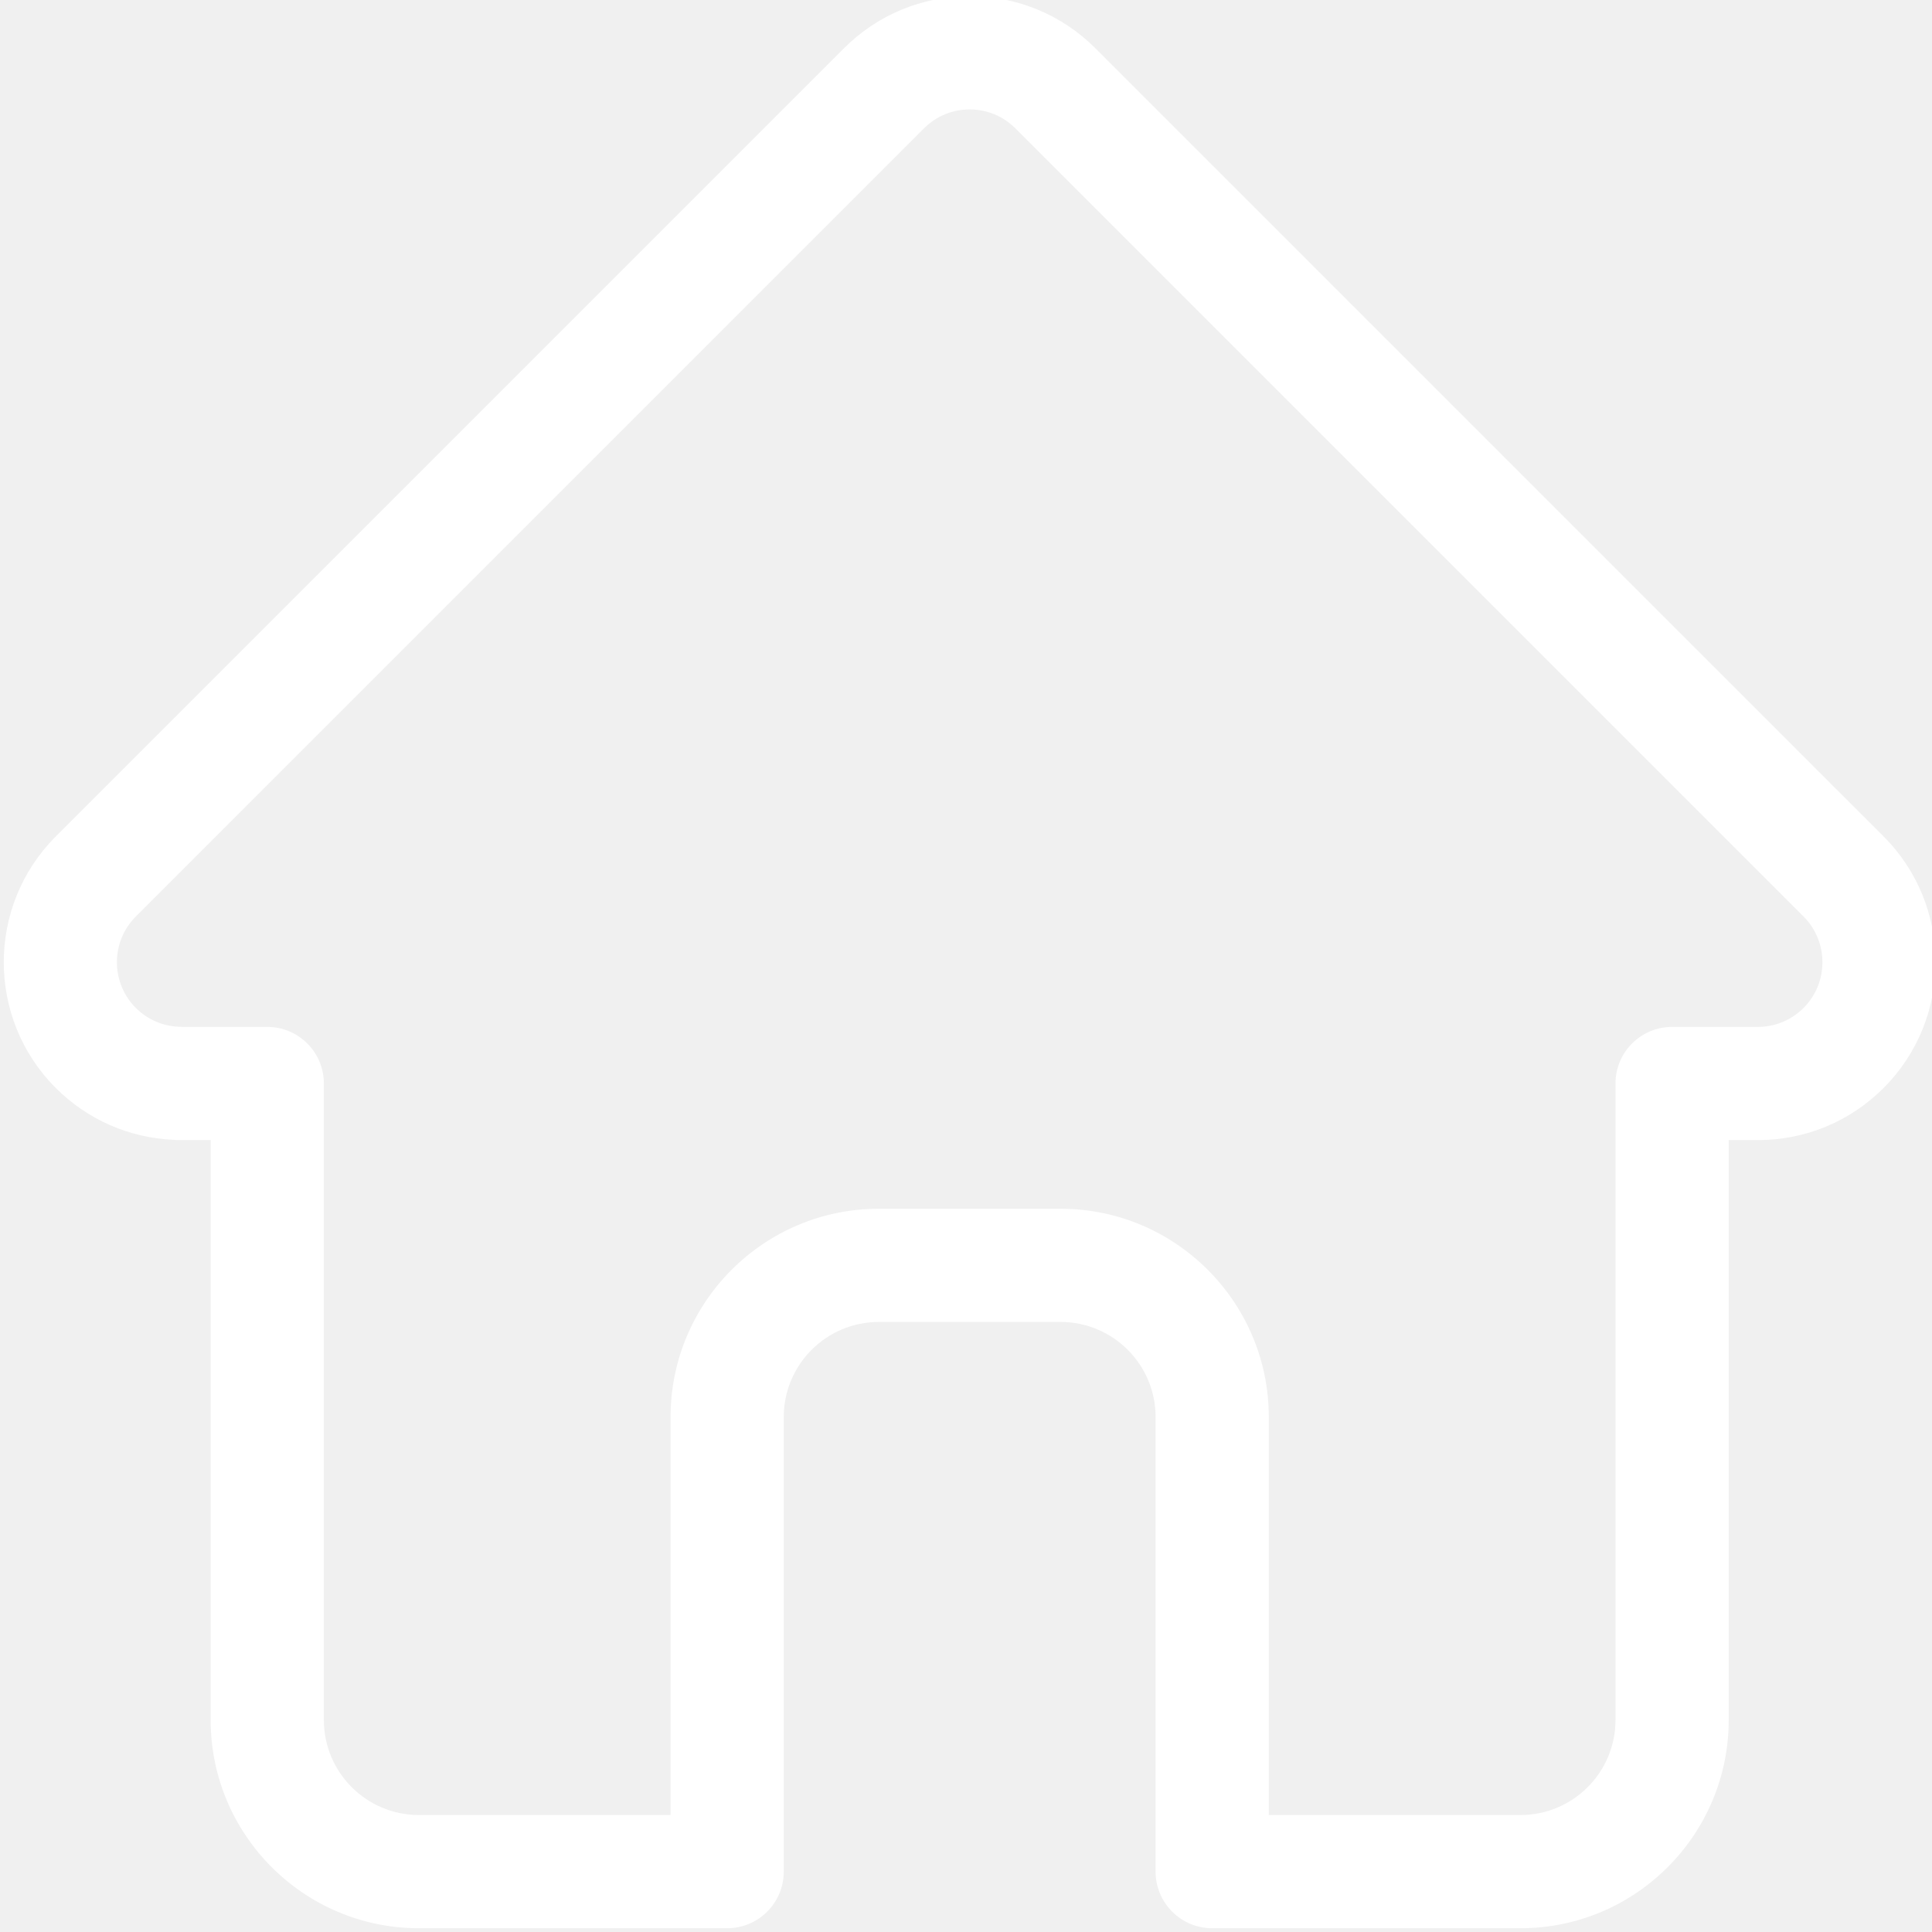
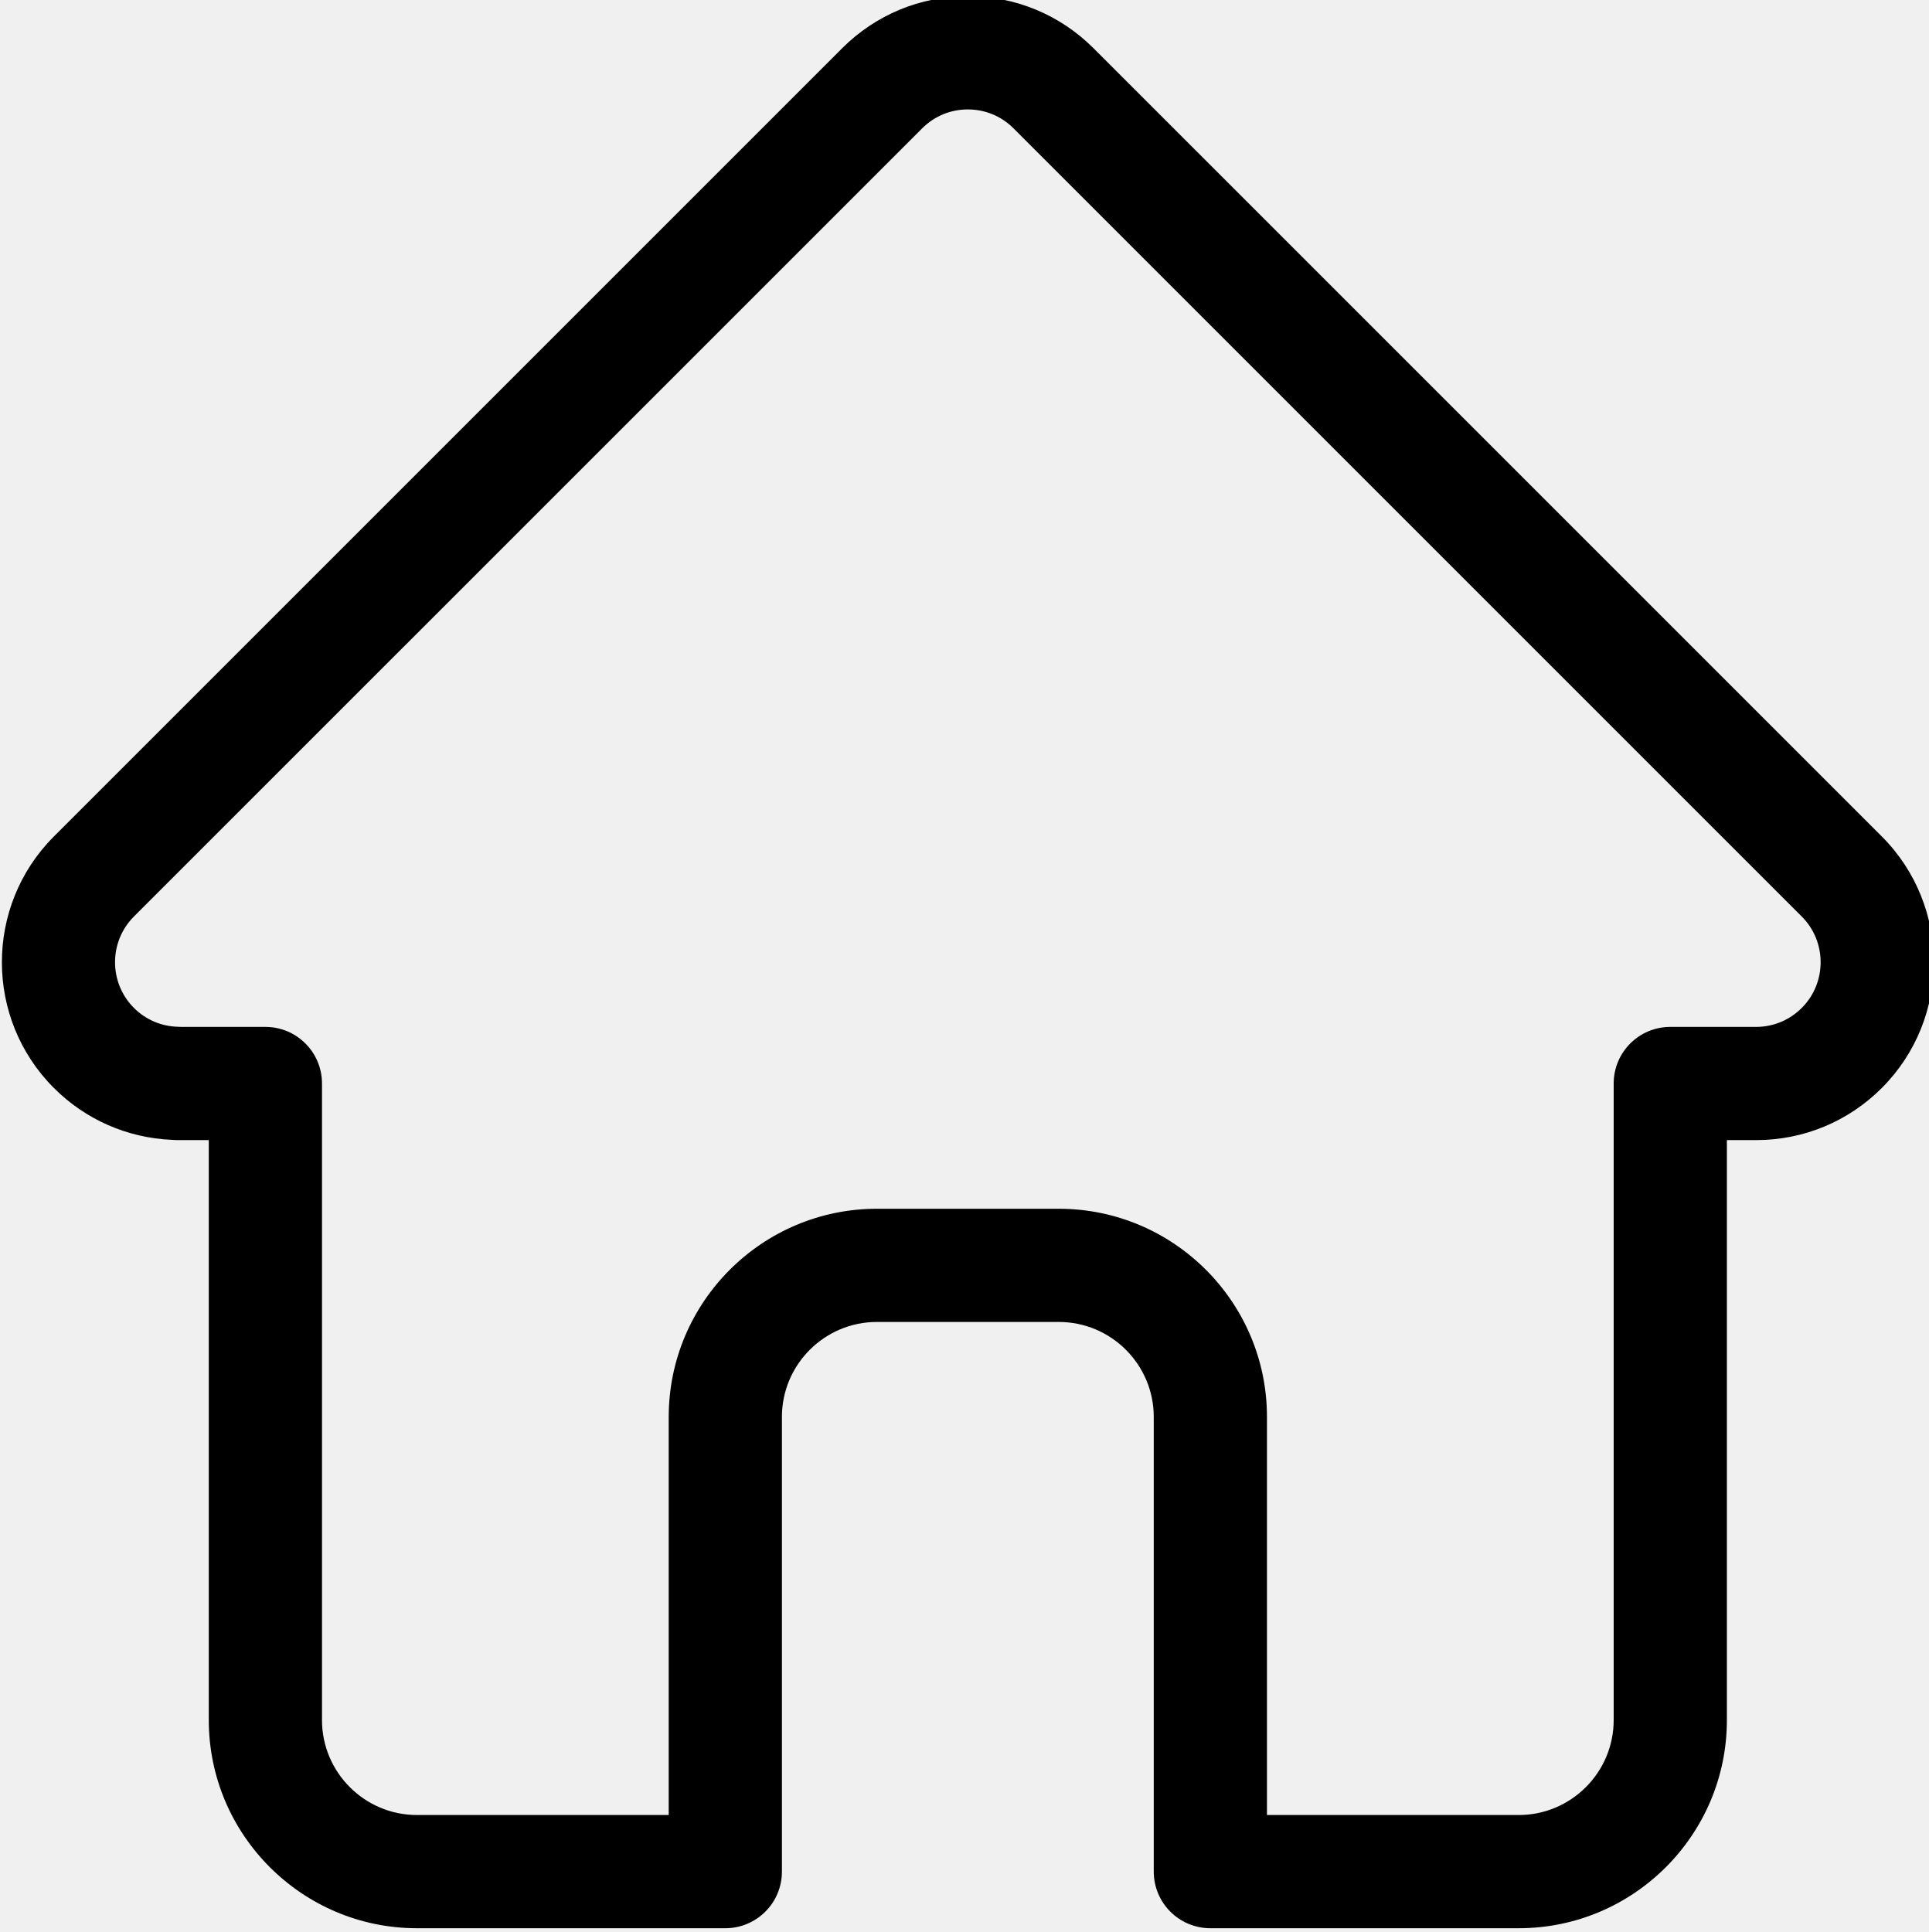
- <svg xmlns="http://www.w3.org/2000/svg" height="11pt" fill="#FFF" viewBox="0 1 511 511.999" width="11pt">
+ <svg xmlns="http://www.w3.org/2000/svg" viewBox="0 1 511 511.999">
  <path d="m498.699 222.695c-.016-.012-.027-.027-.039-.039l-208.855-208.848c-8.902-8.906-20.738-13.809-33.328-13.809-12.59 0-24.426 4.902-33.332 13.809l-208.746 208.742c-.07.07-.145.145-.211.215-18.281 18.387-18.25 48.219.09 66.559 8.379 8.383 19.441 13.234 31.273 13.746.484.047.969.07 1.457.07h8.32v153.695c0 30.418 24.75 55.164 55.168 55.164h81.711c8.285 0 15-6.719 15-15v-120.5c0-13.879 11.293-25.168 25.172-25.168h48.195c13.879 0 25.168 11.289 25.168 25.168v120.5c0 8.281 6.715 15 15 15h81.711c30.422 0 55.168-24.746 55.168-55.164v-153.695h7.719c12.586 0 24.422-4.902 33.332-13.812 18.359-18.367 18.367-48.254.027-66.633zm-21.242 45.422c-3.238 3.238-7.543 5.023-12.117 5.023h-22.719c-8.285 0-15 6.715-15 15v168.695c0 13.875-11.289 25.164-25.168 25.164h-66.711v-105.5c0-30.418-24.746-55.168-55.168-55.168h-48.195c-30.422 0-55.172 24.75-55.172 55.168v105.5h-66.711c-13.875 0-25.168-11.289-25.168-25.164v-168.695c0-8.285-6.715-15-15-15h-22.328c-.234-.016-.465-.027-.703-.031-4.469-.078-8.66-1.852-11.801-4.996-6.68-6.68-6.68-17.551 0-24.234.004 0 .004-.004.008-.008l.012-.012 208.848-208.84c3.234-3.238 7.535-5.02 12.113-5.02 4.574 0 8.875 1.781 12.113 5.02l208.801 208.797c.031.031.066.062.098.094 6.645 6.691 6.633 17.539-.031 24.207zm0 0" />
</svg>
